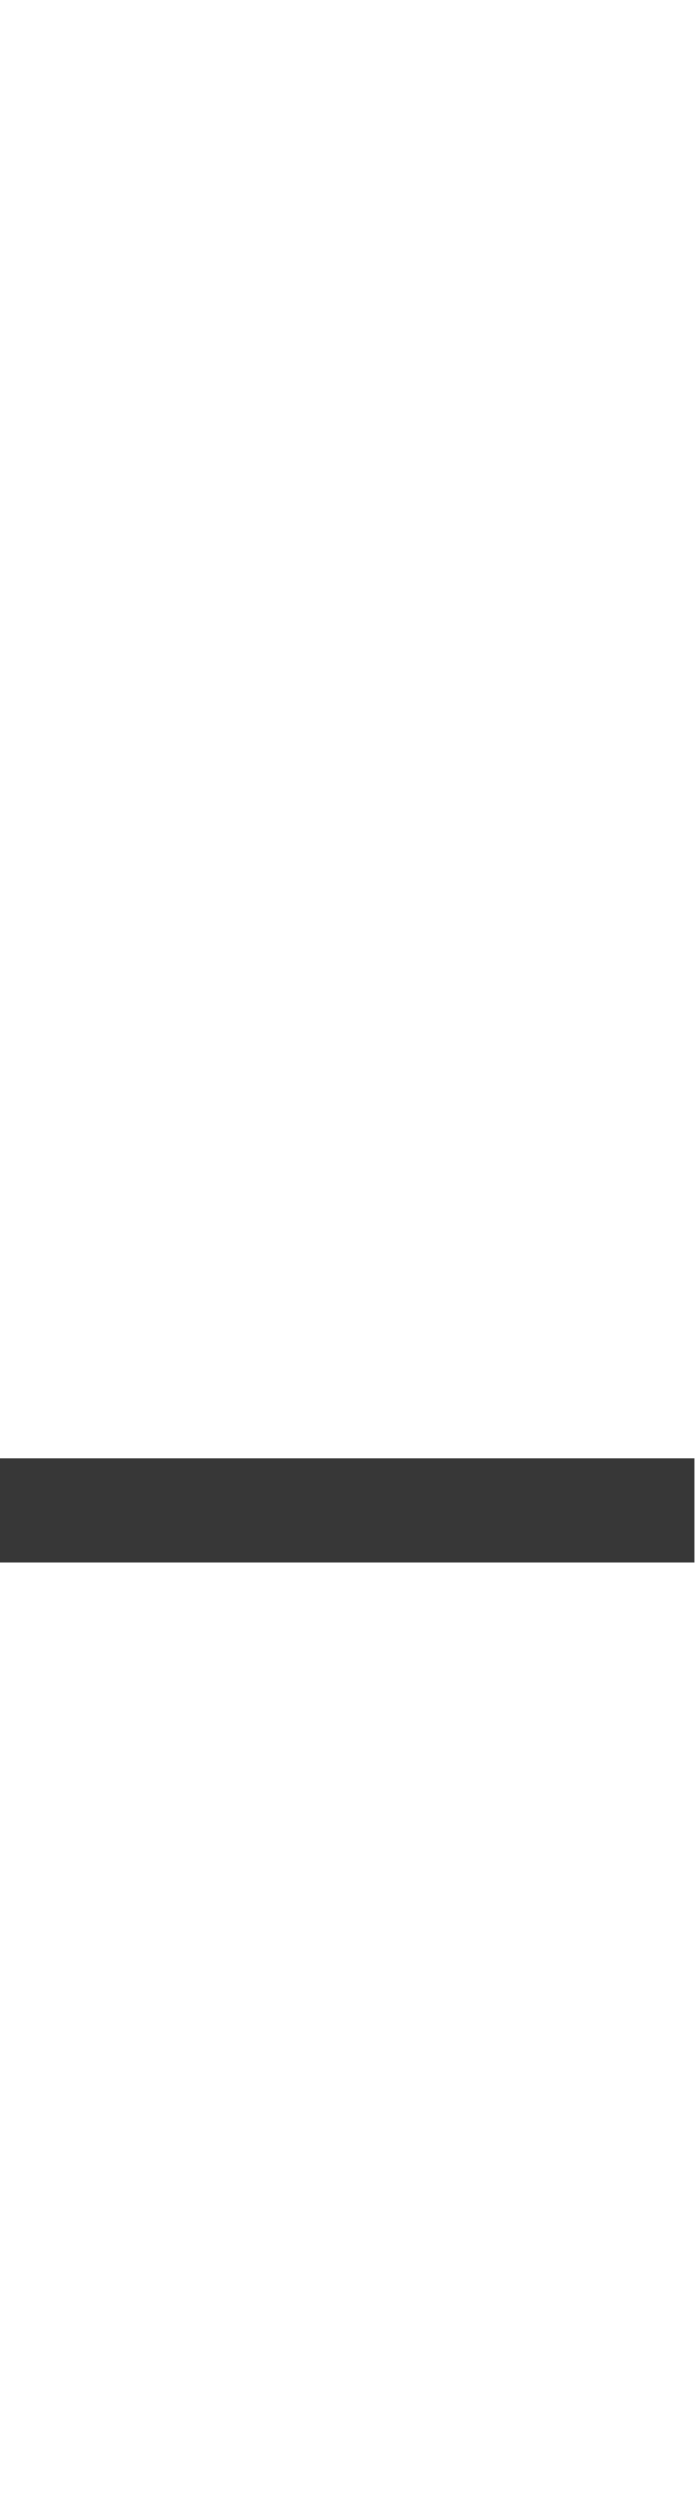
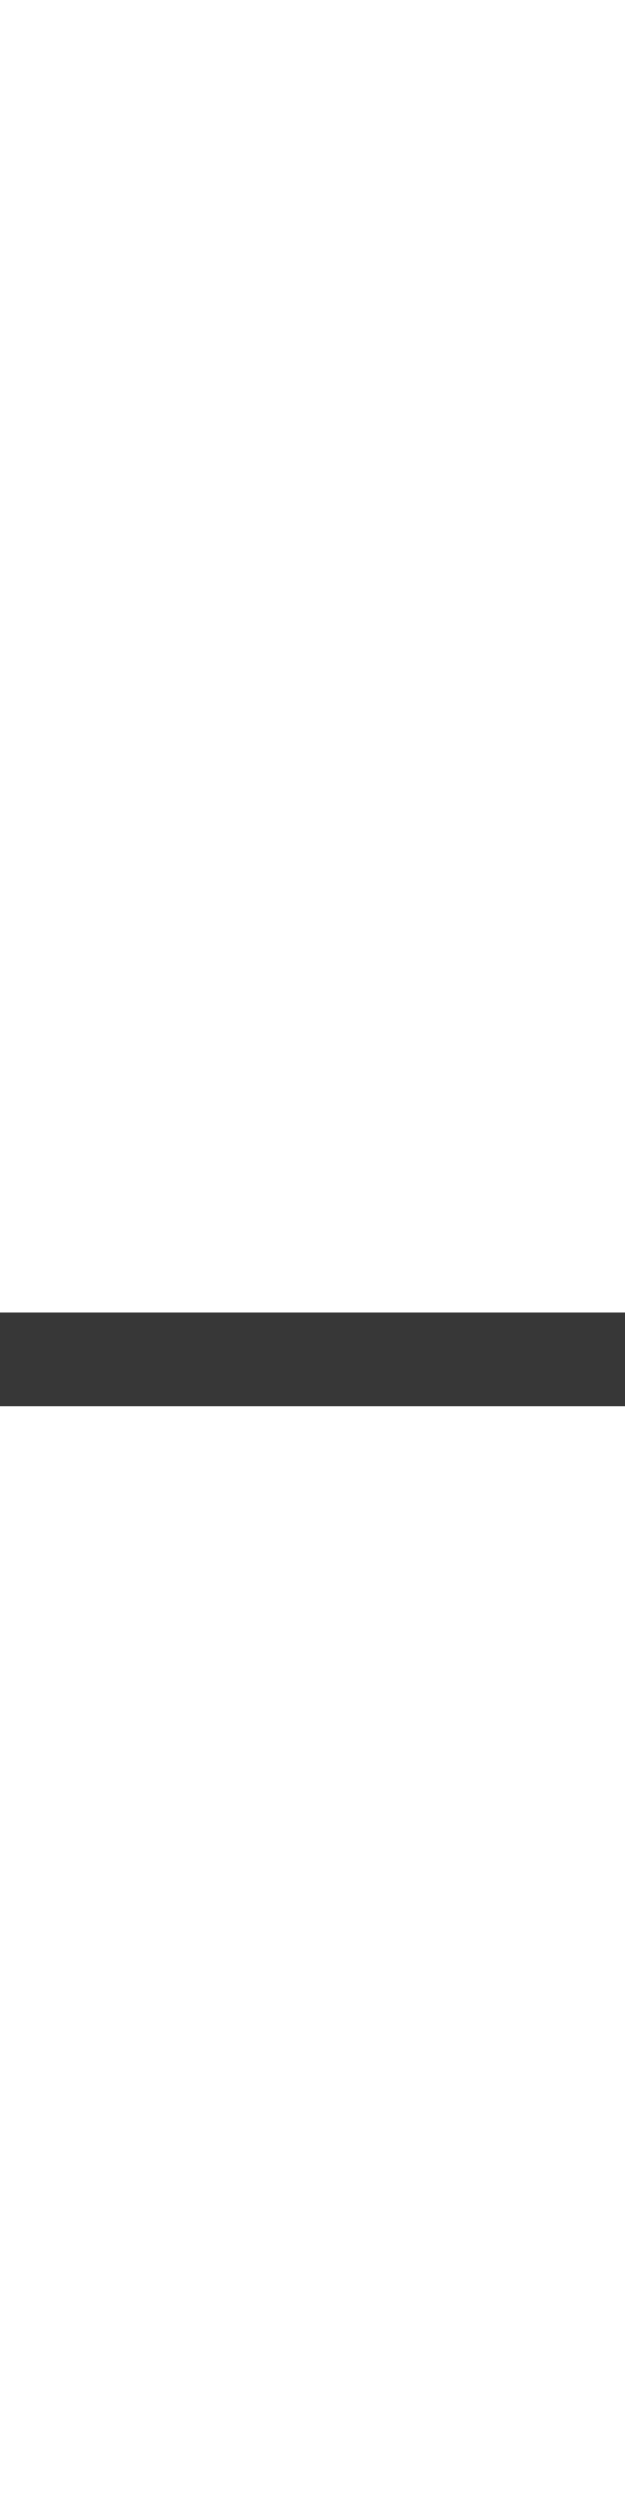
- <svg xmlns="http://www.w3.org/2000/svg" id="7baaf766-9226-48cf-a3be-223d8d8cbd58" data-name="Layer 1" width="120" height="432" viewBox="0 0 120 432">
-   <rect y="252" width="120" height="18" fill="#373737" />
+ <svg xmlns="http://www.w3.org/2000/svg" data-name="Layer 1" height="480" viewBox="0 0 120 480" width="120">
+   <path fill="#373737" d="M0 252h120v18H0z" />
+   <text font-family="RijksoverheidSansWebText-Bold, RijksoverheidSansWebText, sans-serif" font-size="24" font-weight="700" text-anchor="middle" x="60" y="465" />
</svg>
